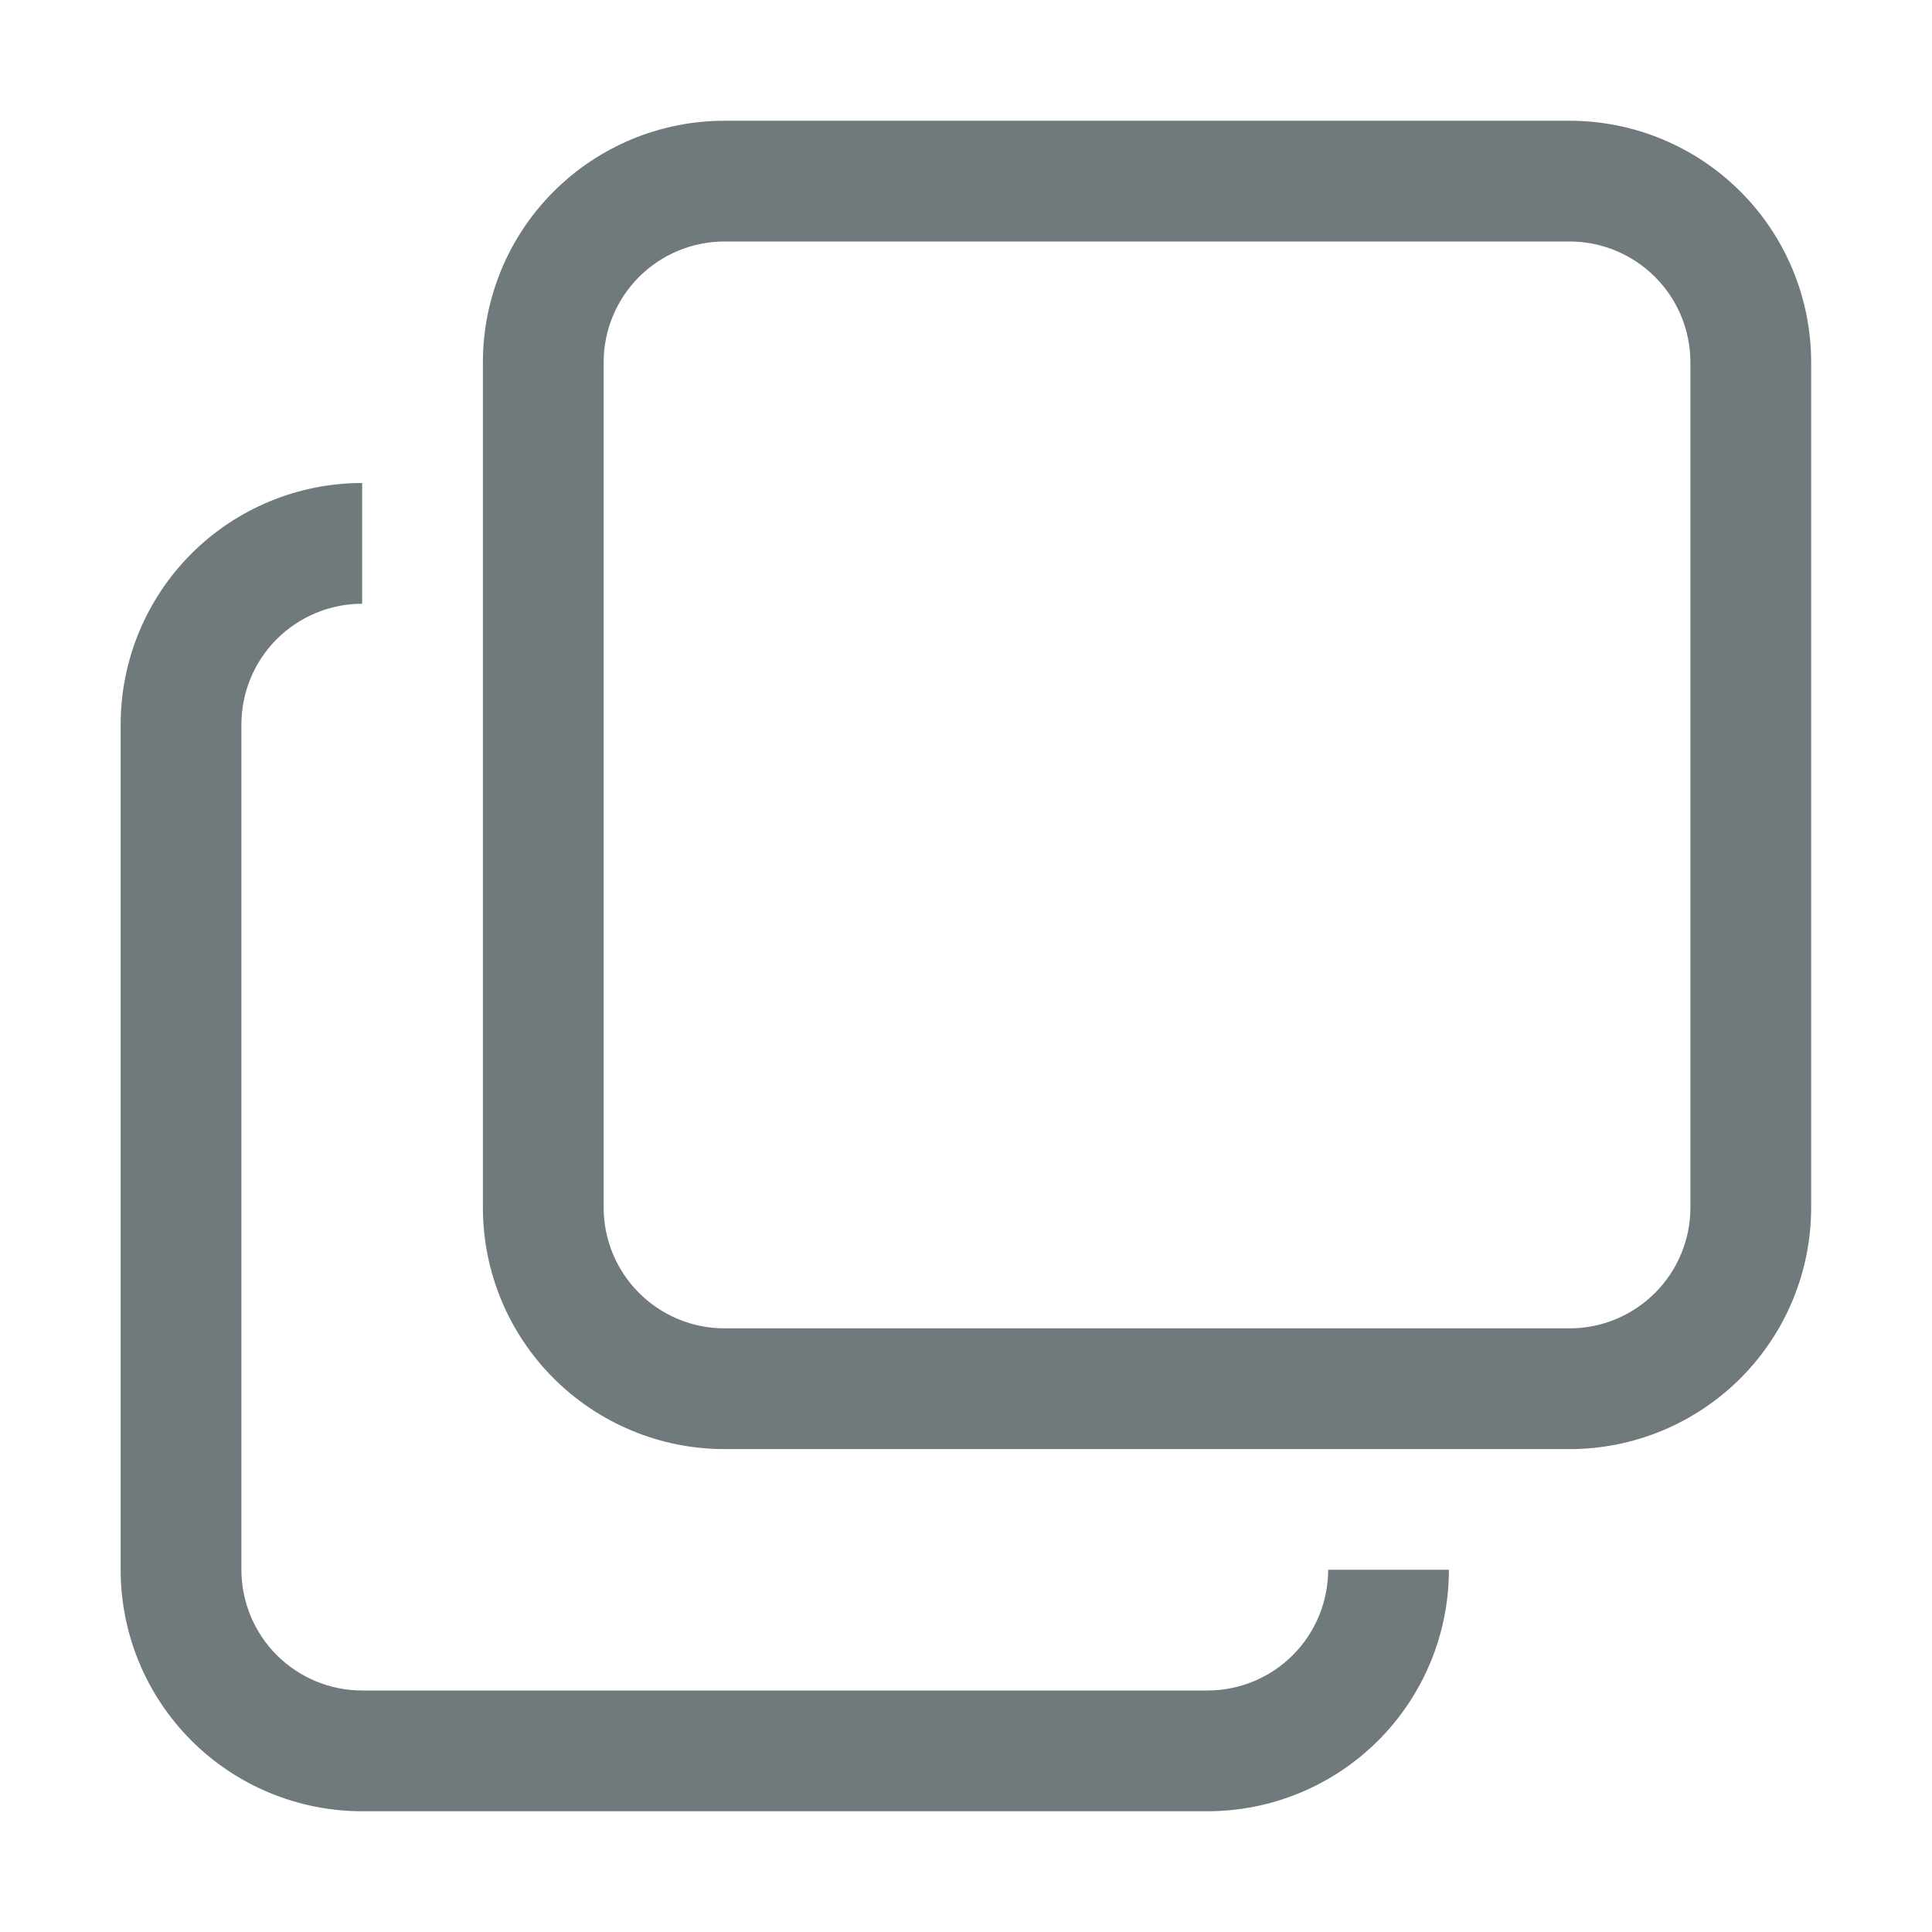
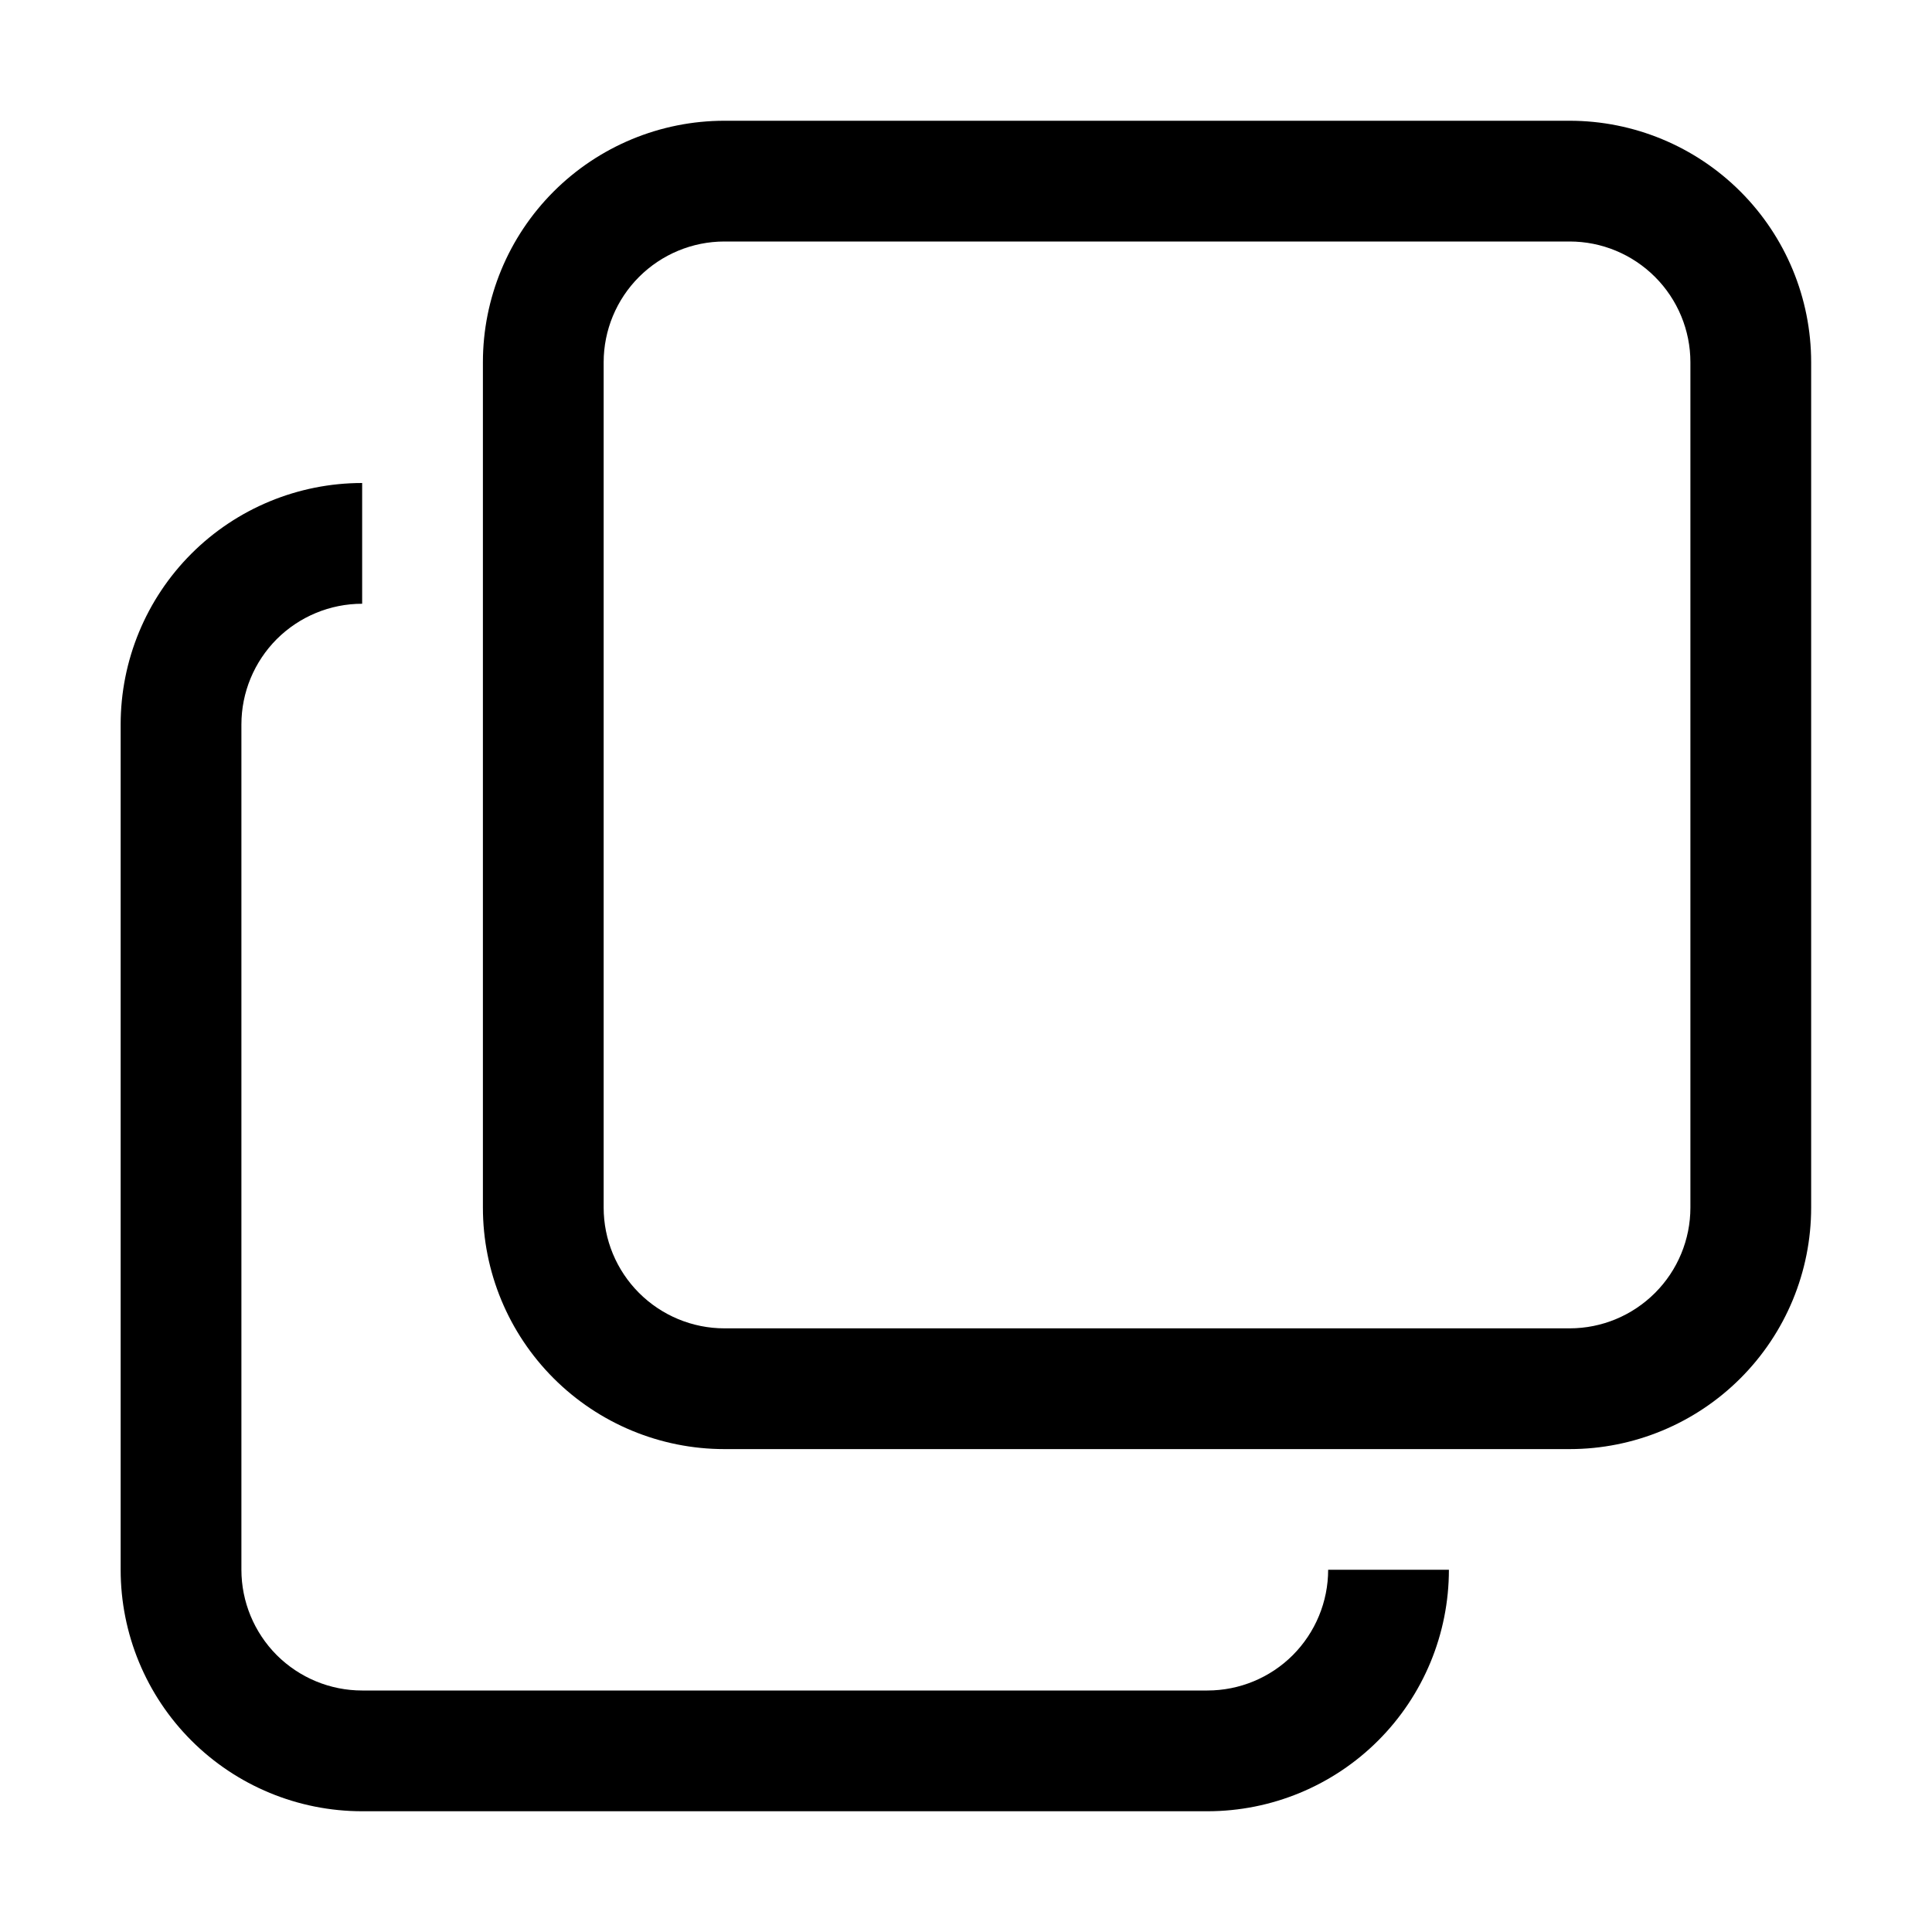
<svg xmlns="http://www.w3.org/2000/svg" width="20" height="20" viewBox="0 0 20 20" fill="none">
-   <path d="M14.999 16.25C14.999 16.913 14.736 17.549 14.267 18.018C13.798 18.487 13.162 18.75 12.499 18.75H3.749C3.086 18.75 2.45 18.487 1.981 18.018C1.512 17.549 1.249 16.913 1.249 16.25V7.5C1.249 6.837 1.512 6.201 1.981 5.732C2.45 5.263 3.086 5 3.749 5V6.25C3.417 6.25 3.1 6.382 2.865 6.616C2.631 6.851 2.499 7.168 2.499 7.5V16.25C2.499 16.581 2.631 16.899 2.865 17.134C3.1 17.368 3.417 17.5 3.749 17.5H12.499C12.831 17.5 13.149 17.368 13.383 17.134C13.617 16.899 13.749 16.581 13.749 16.25H14.999Z" fill="#70797B" />
-   <path d="M7.499 2.5C7.168 2.5 6.85 2.632 6.615 2.867C6.381 3.101 6.249 3.419 6.249 3.75V12.501C6.249 12.832 6.381 13.15 6.615 13.384C6.85 13.619 7.168 13.751 7.499 13.751H16.249C16.581 13.751 16.898 13.619 17.133 13.384C17.367 13.15 17.499 12.832 17.499 12.501V3.75C17.499 3.419 17.367 3.101 17.133 2.867C16.898 2.632 16.581 2.5 16.249 2.5H7.499ZM7.499 1.25H16.249C16.912 1.25 17.548 1.514 18.017 1.983C18.486 2.452 18.749 3.087 18.749 3.75V12.501C18.749 13.164 18.486 13.799 18.017 14.268C17.548 14.737 16.912 15.001 16.249 15.001H7.499C6.836 15.001 6.2 14.737 5.731 14.268C5.262 13.799 4.999 13.164 4.999 12.501V3.75C4.999 3.087 5.262 2.452 5.731 1.983C6.2 1.514 6.836 1.25 7.499 1.25Z" fill="#70797B" />
+   <path d="M14.999 16.25C14.999 16.913 14.736 17.549 14.267 18.018C13.798 18.487 13.162 18.75 12.499 18.75H3.749C3.086 18.75 2.45 18.487 1.981 18.018C1.512 17.549 1.249 16.913 1.249 16.25V7.5C1.249 6.837 1.512 6.201 1.981 5.732C2.45 5.263 3.086 5 3.749 5V6.25C3.417 6.25 3.1 6.382 2.865 6.616C2.631 6.851 2.499 7.168 2.499 7.5V16.25C2.499 16.581 2.631 16.899 2.865 17.134C3.1 17.368 3.417 17.5 3.749 17.5H12.499C12.831 17.5 13.149 17.368 13.383 17.134C13.617 16.899 13.749 16.581 13.749 16.25H14.999Z" fill="currentColor" />
+   <path d="M7.499 2.5C7.168 2.5 6.85 2.632 6.615 2.867C6.381 3.101 6.249 3.419 6.249 3.75V12.501C6.249 12.832 6.381 13.15 6.615 13.384C6.85 13.619 7.168 13.751 7.499 13.751H16.249C16.581 13.751 16.898 13.619 17.133 13.384C17.367 13.15 17.499 12.832 17.499 12.501V3.75C17.499 3.419 17.367 3.101 17.133 2.867C16.898 2.632 16.581 2.5 16.249 2.5H7.499ZM7.499 1.25H16.249C16.912 1.25 17.548 1.514 18.017 1.983C18.486 2.452 18.749 3.087 18.749 3.75V12.501C18.749 13.164 18.486 13.799 18.017 14.268C17.548 14.737 16.912 15.001 16.249 15.001H7.499C6.836 15.001 6.2 14.737 5.731 14.268C5.262 13.799 4.999 13.164 4.999 12.501V3.75C4.999 3.087 5.262 2.452 5.731 1.983C6.2 1.514 6.836 1.25 7.499 1.25Z" fill="currentColor" />
</svg>
